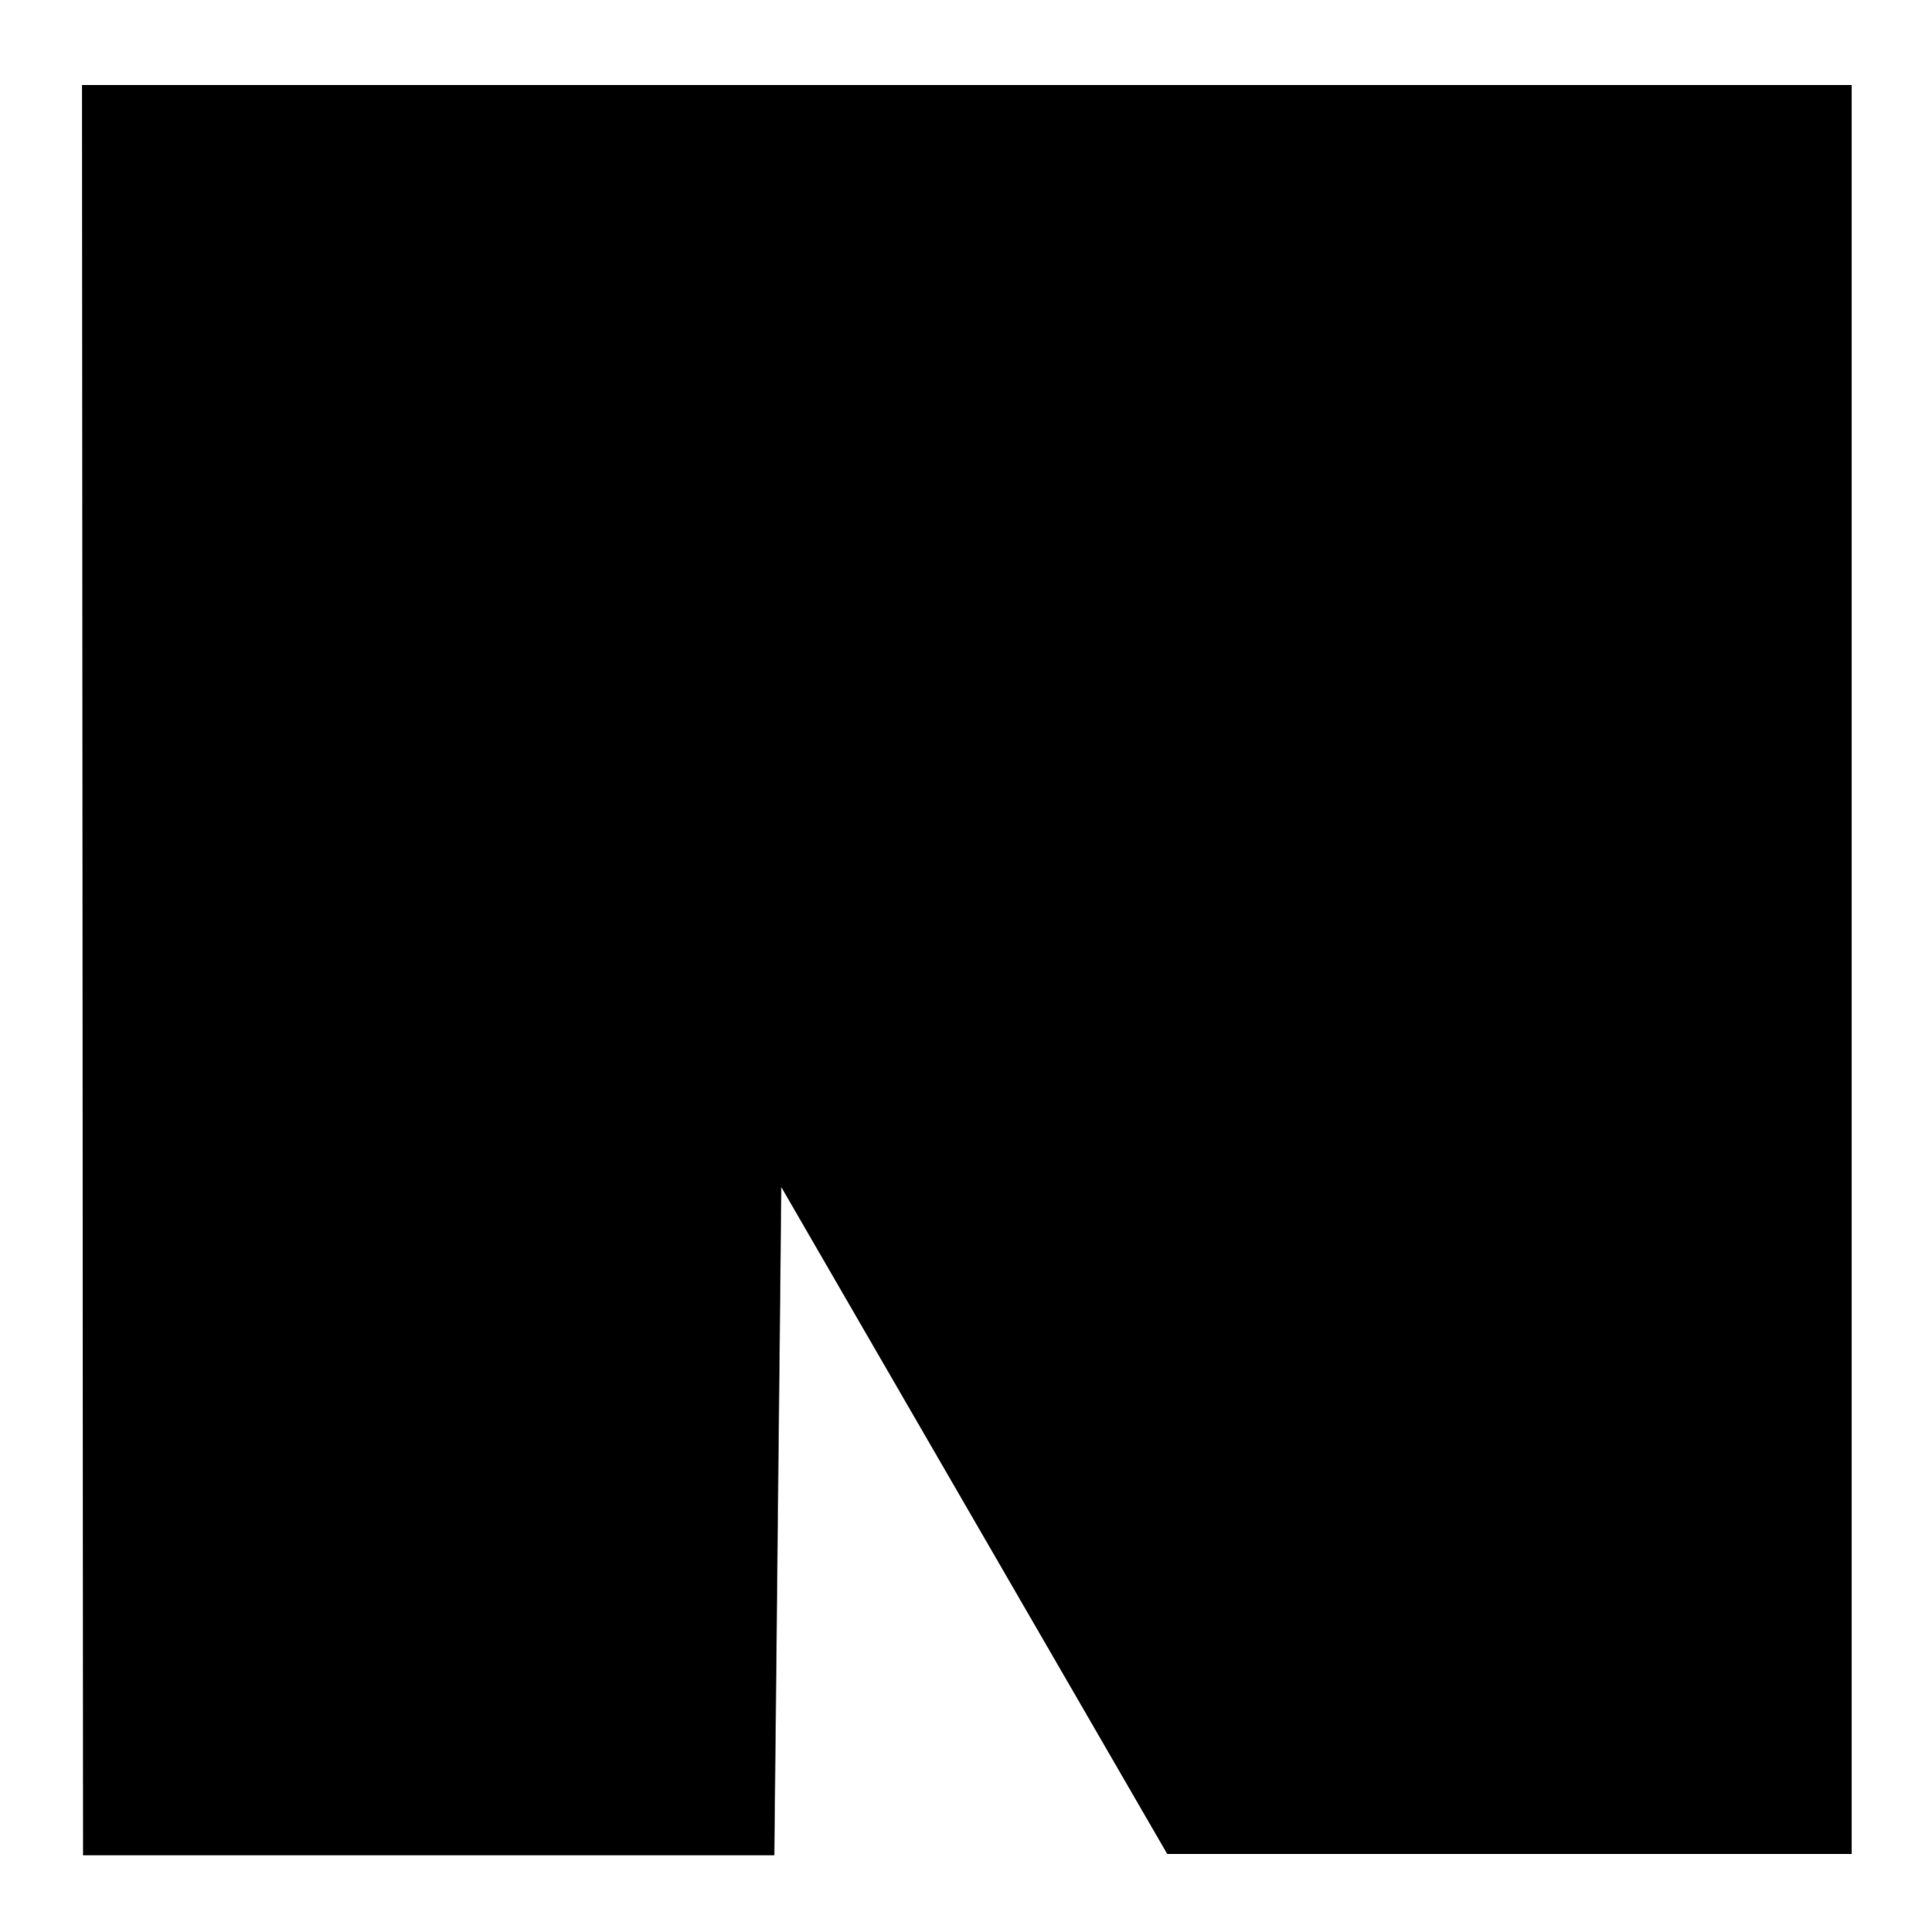
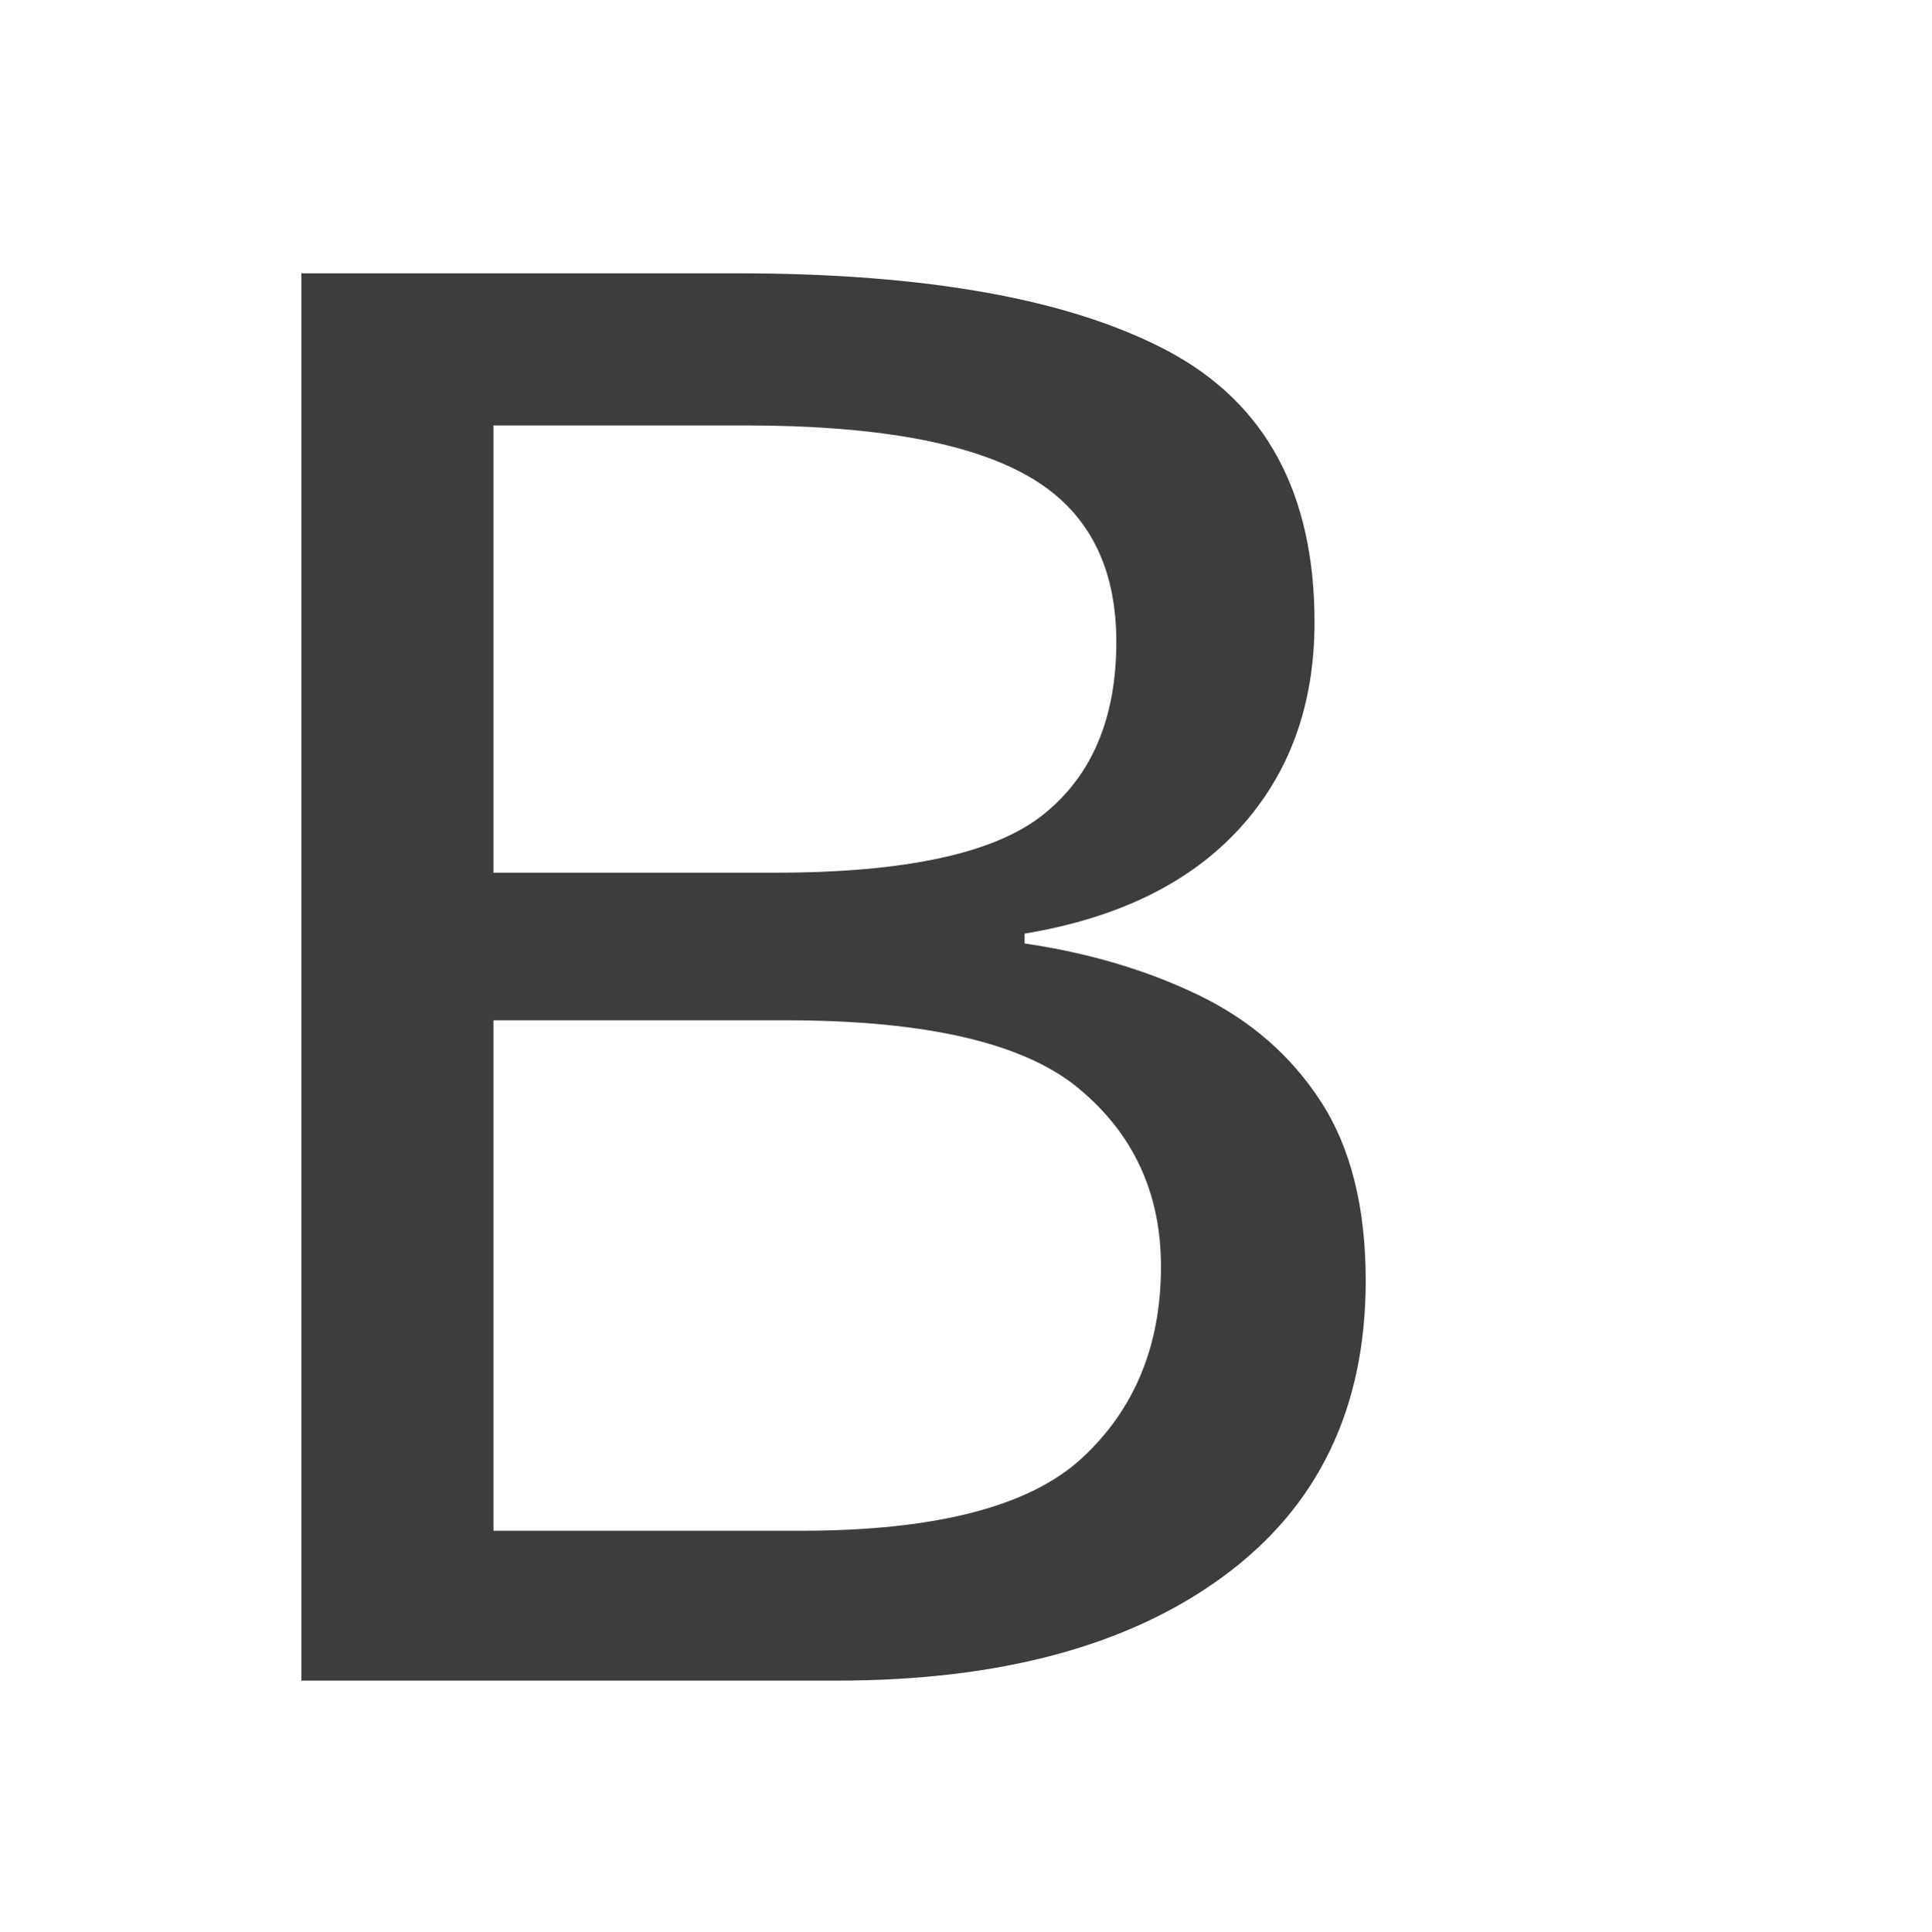
<svg xmlns="http://www.w3.org/2000/svg" width="290" height="290" viewBox="0 0 76.729 76.729" version="1.1" id="svg1" xml:space="preserve">
  <defs id="defs1" />
  <g id="layer1" transform="translate(-66.29935,-110.0452)">
    <g id="g1" transform="matrix(1.002231,0,0,0.9997579,-0.1364835,-0.00844538)">
-       <path style="display:inline;fill:#000000;fill-opacity:1;stroke-width:0.658" d="m 69.538,113.459 h 70.153 v 70.299 H 112.56 L 97.261,157.259 96.985,183.81 H 69.579 Z" id="path1" />
+       <g id="layer1-0" style="display:inline" transform="matrix(0.2639943,0,0,0.2646474,70.09512,110.2974)">
+         <g id="g2" transform="matrix(3.78796,0,0,3.778612,-266.2918,-416.6132)">
+           <text xml:space="preserve" style="font-style:normal;font-variant:normal;font-weight:normal;font-stretch:normal;font-size:81.37px;line-height:1.7;font-family:'Arial Black';-inkscape-font-specification:'Arial Black, ';text-align:start;writing-mode:lr-tb;direction:ltr;text-anchor:start;fill:#000000;fill-opacity:0.761;stroke-width:12.611;stroke-linecap:round;stroke-linejoin:round" x="67.607" y="183.724" id="text1" transform="scale(1.038993,0.9624701)">
+             <tspan id="tspan1" style="font-style:normal;font-variant:normal;font-weight:normal;font-stretch:normal;font-size:81.37px;font-family:'Arial Black';-inkscape-font-specification:'Arial Black, ';fill:#000000;fill-opacity:0.761;stroke-width:12.611" x="67.607" y="183.724">B</tspan>
+           </text>
+         </g>
+       </g>
    </g>
  </g>
</svg>
